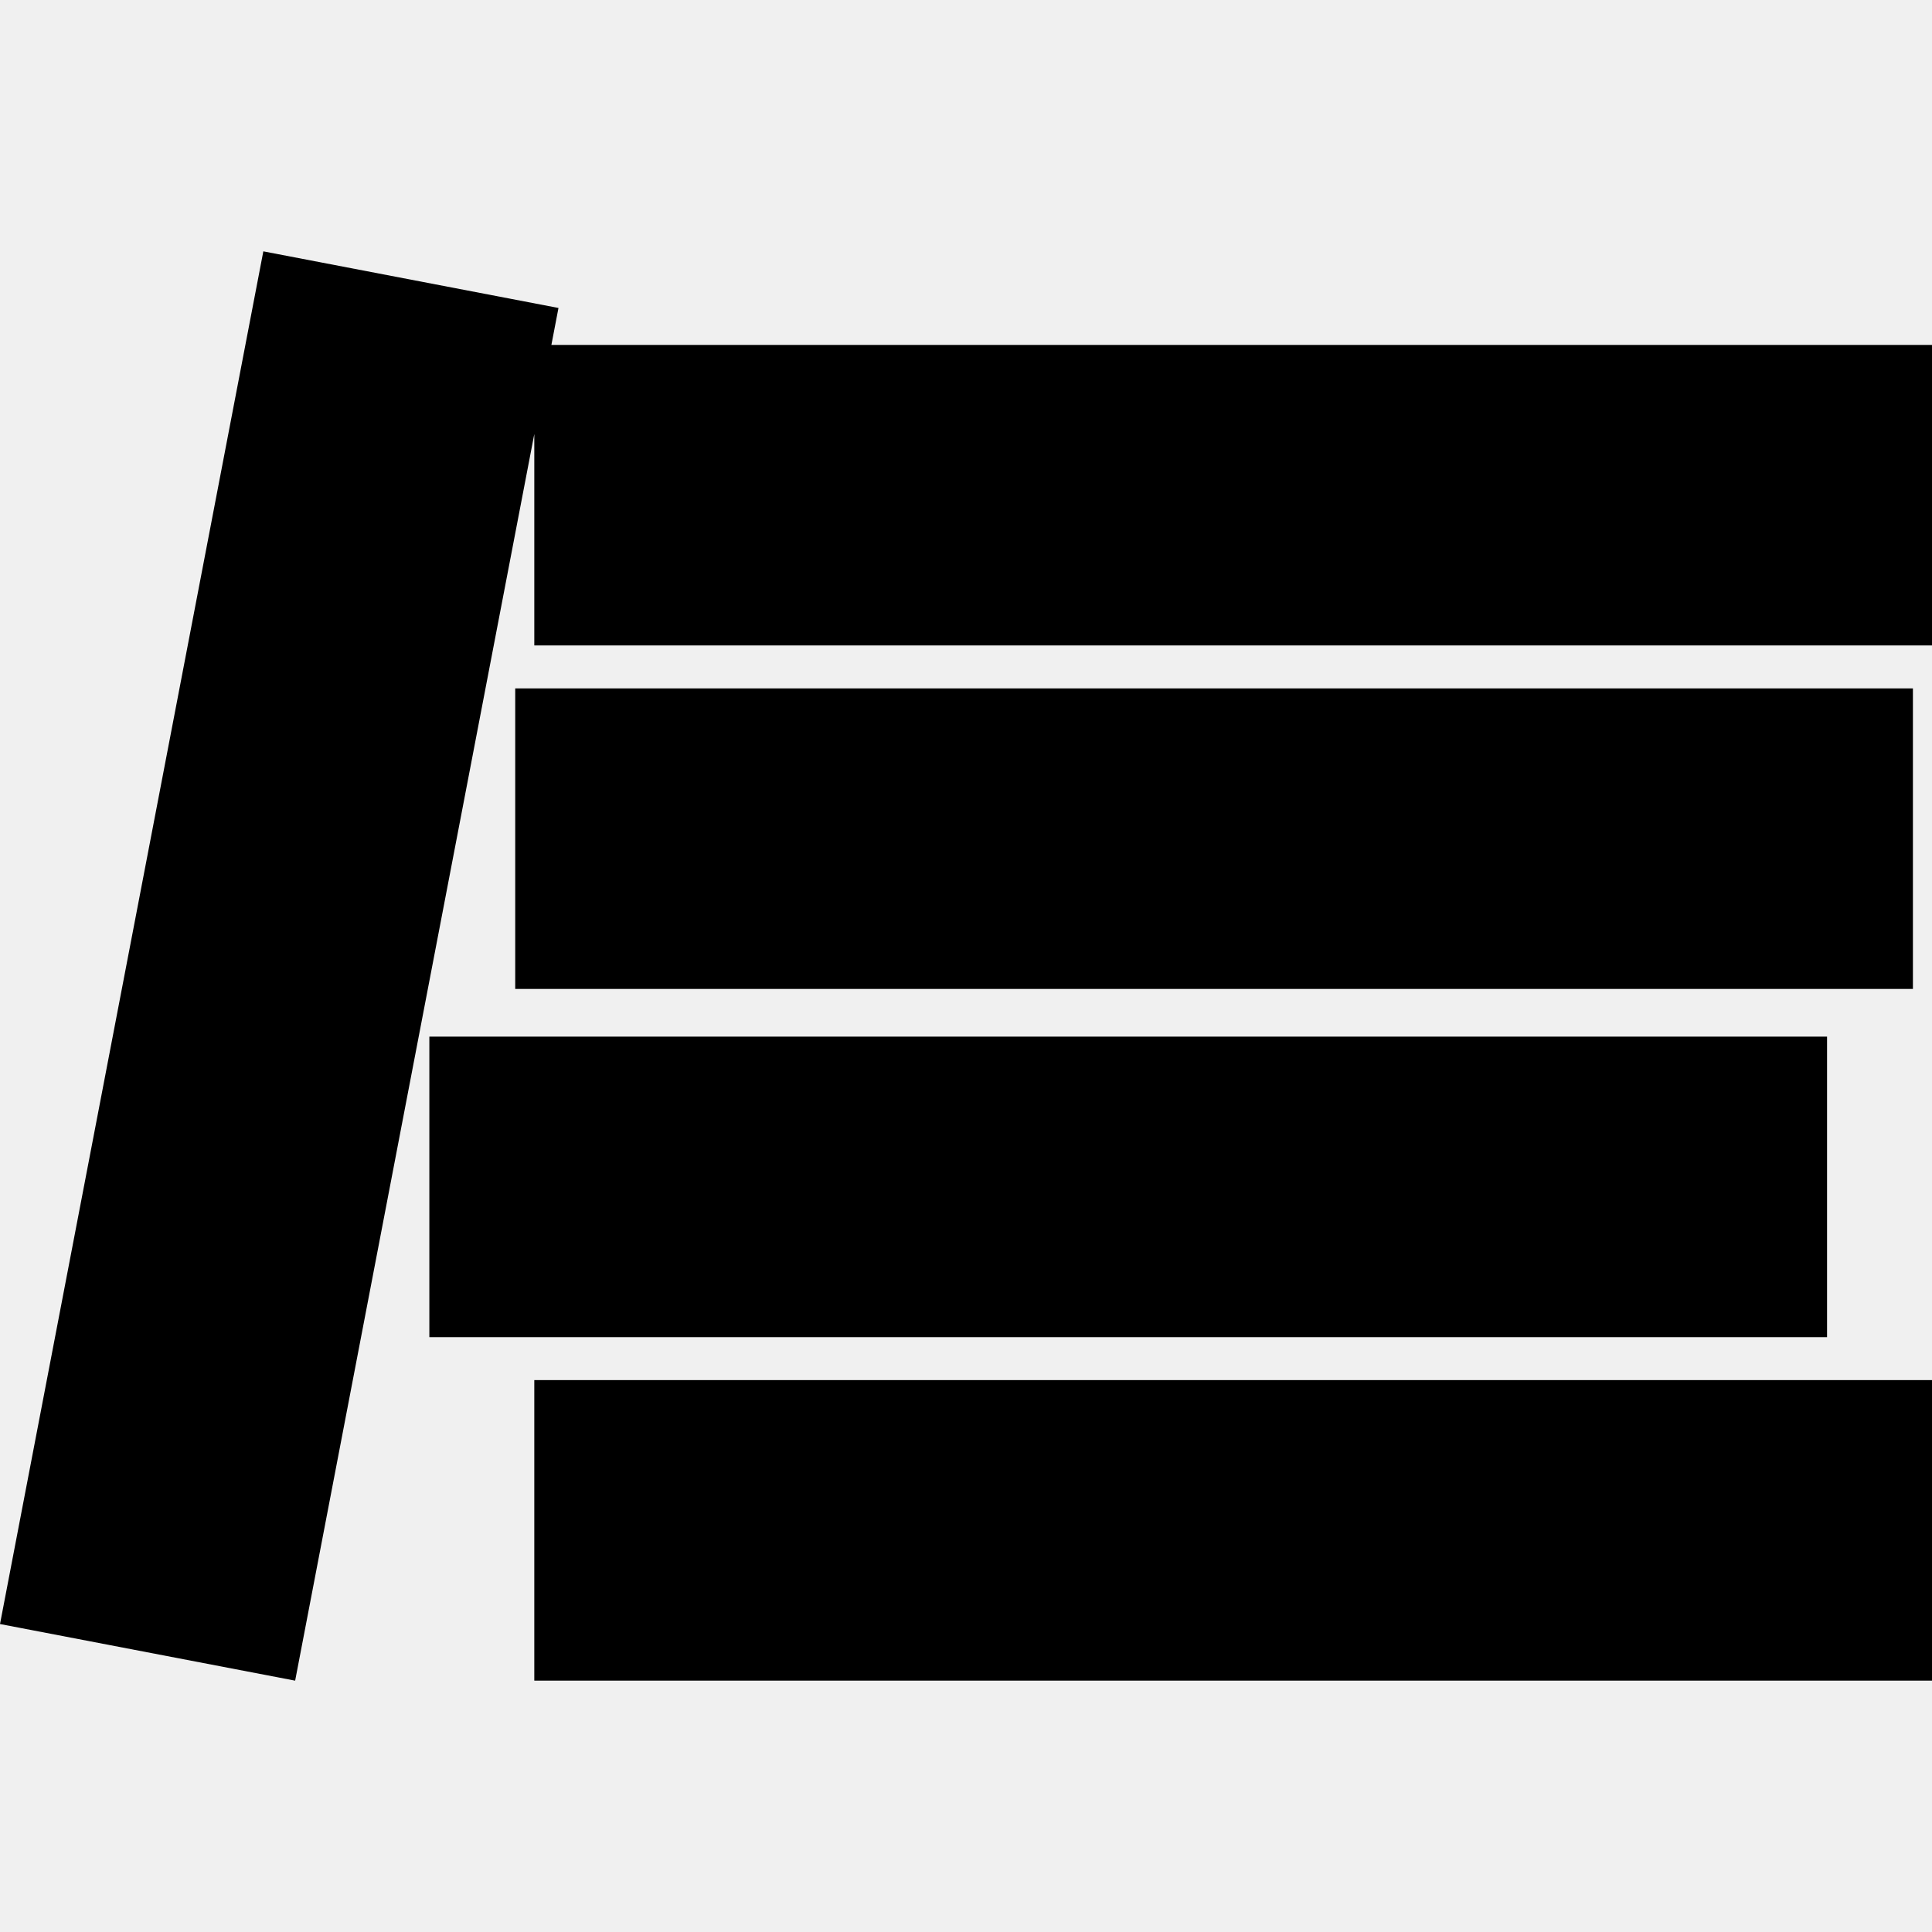
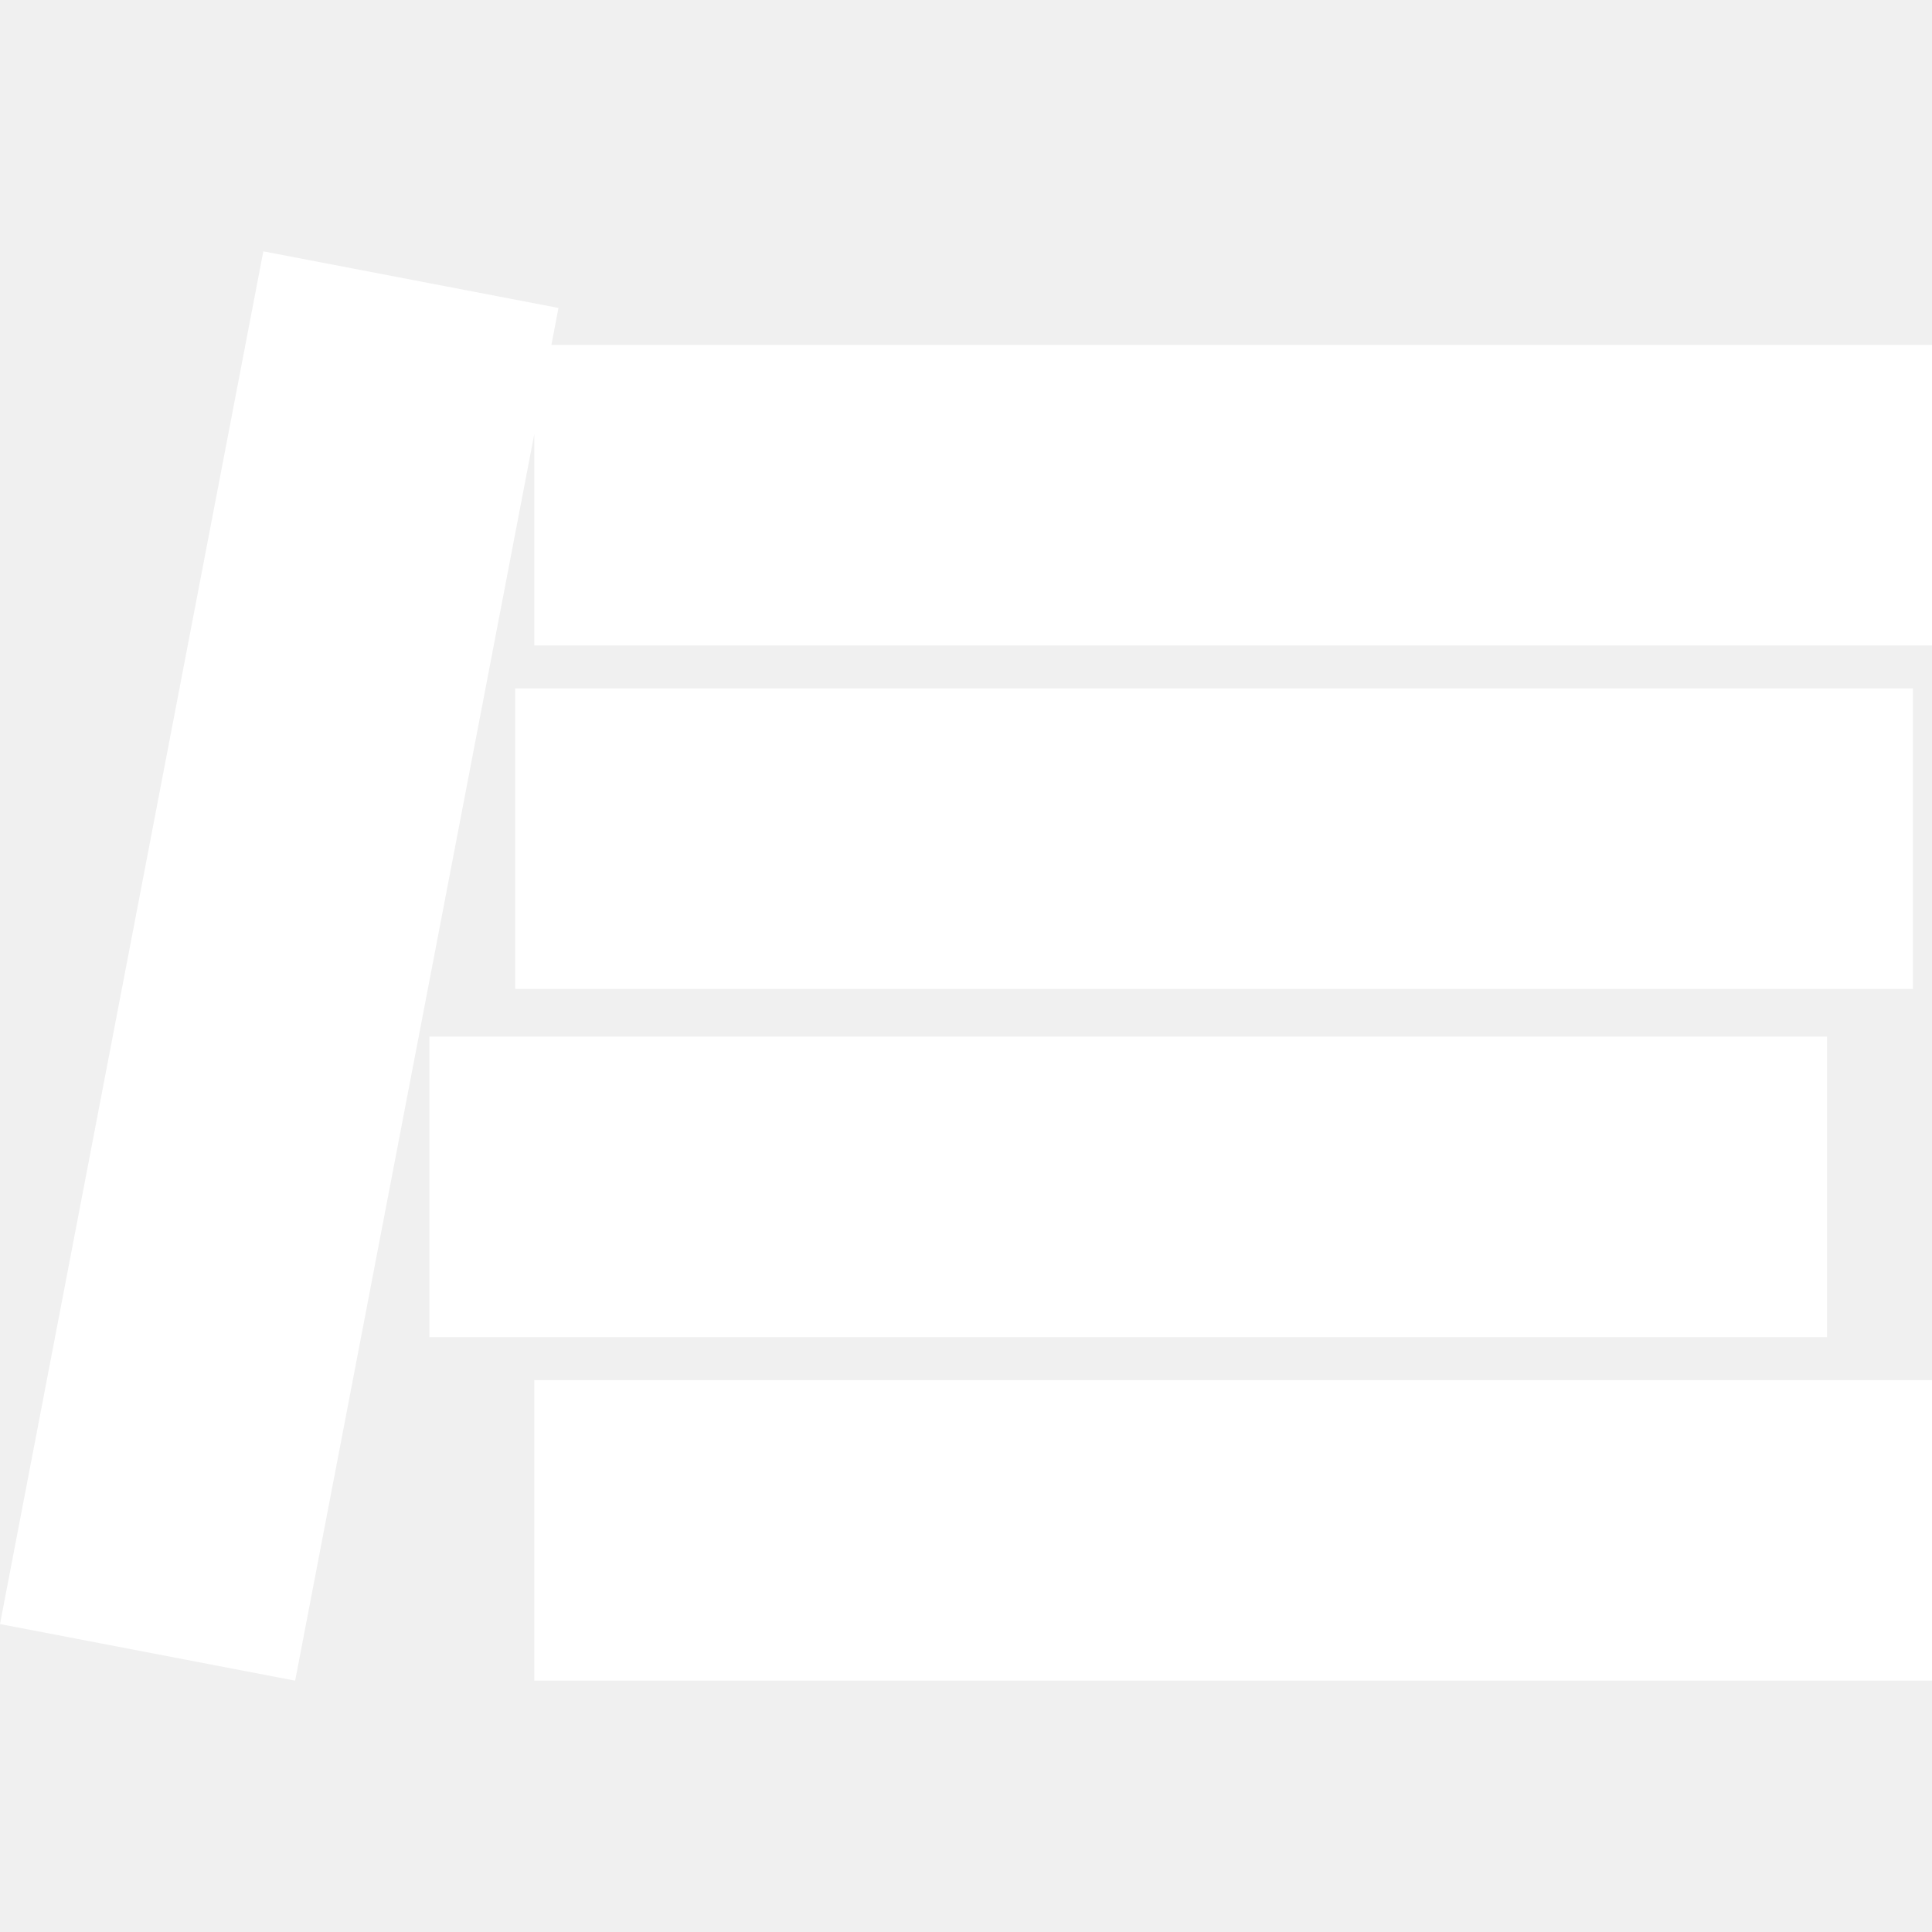
<svg xmlns="http://www.w3.org/2000/svg" version="1.1" id="Capa_1" x="0px" y="0px" viewBox="0 0 491.865 491.865" style="enable-background:new 0 0 491.865 491.865;" xml:space="preserve">
-   <g>
-     <g>
-       <rect x="136.027" y="351.356" width="355.838" height="76.511" />
-       <rect x="109.308" y="263.914" width="355.838" height="76.511" />
-       <rect x="131.169" y="175.259" width="355.838" height="76.511" />
-       <polygon points="140.377,87.817 142.182,78.405 67.041,63.99 0,413.461 75.142,427.875 136.027,110.491 136.027,164.328     491.865,164.328 491.865,87.817   " />
+   <defs id="defs17" />
+   <g id="g3">
+     <g id="g5">
+       <rect x="136.027" y="351.356" width="355.838" height="76.511" id="rect7" style="fill:#ffffff" />
+       <rect x="109.308" y="263.914" width="355.838" height="76.511" id="rect9" style="fill:#ffffff" />
+       <rect x="131.169" y="175.259" width="355.838" height="76.511" id="rect11" style="fill:#ffffff" />
+       <polygon points="140.377,87.817 142.182,78.405 67.041,63.99 0,413.461 75.142,427.875 136.027,110.491 136.027,164.328     491.865,164.328 491.865,87.817   " id="polygon13" style="fill:#ffffff;fill-opacity:1" />
    </g>
  </g>
-   <g>
- </g>
-   <g>
- </g>
-   <g>
- </g>
-   <g>
- </g>
-   <g>
- </g>
-   <g>
- </g>
-   <g>
- </g>
-   <g>
- </g>
-   <g>
- </g>
-   <g>
- </g>
-   <g>
- </g>
-   <g>
- </g>
-   <g>
- </g>
-   <g>
- </g>
-   <g>
- </g>
</svg>
